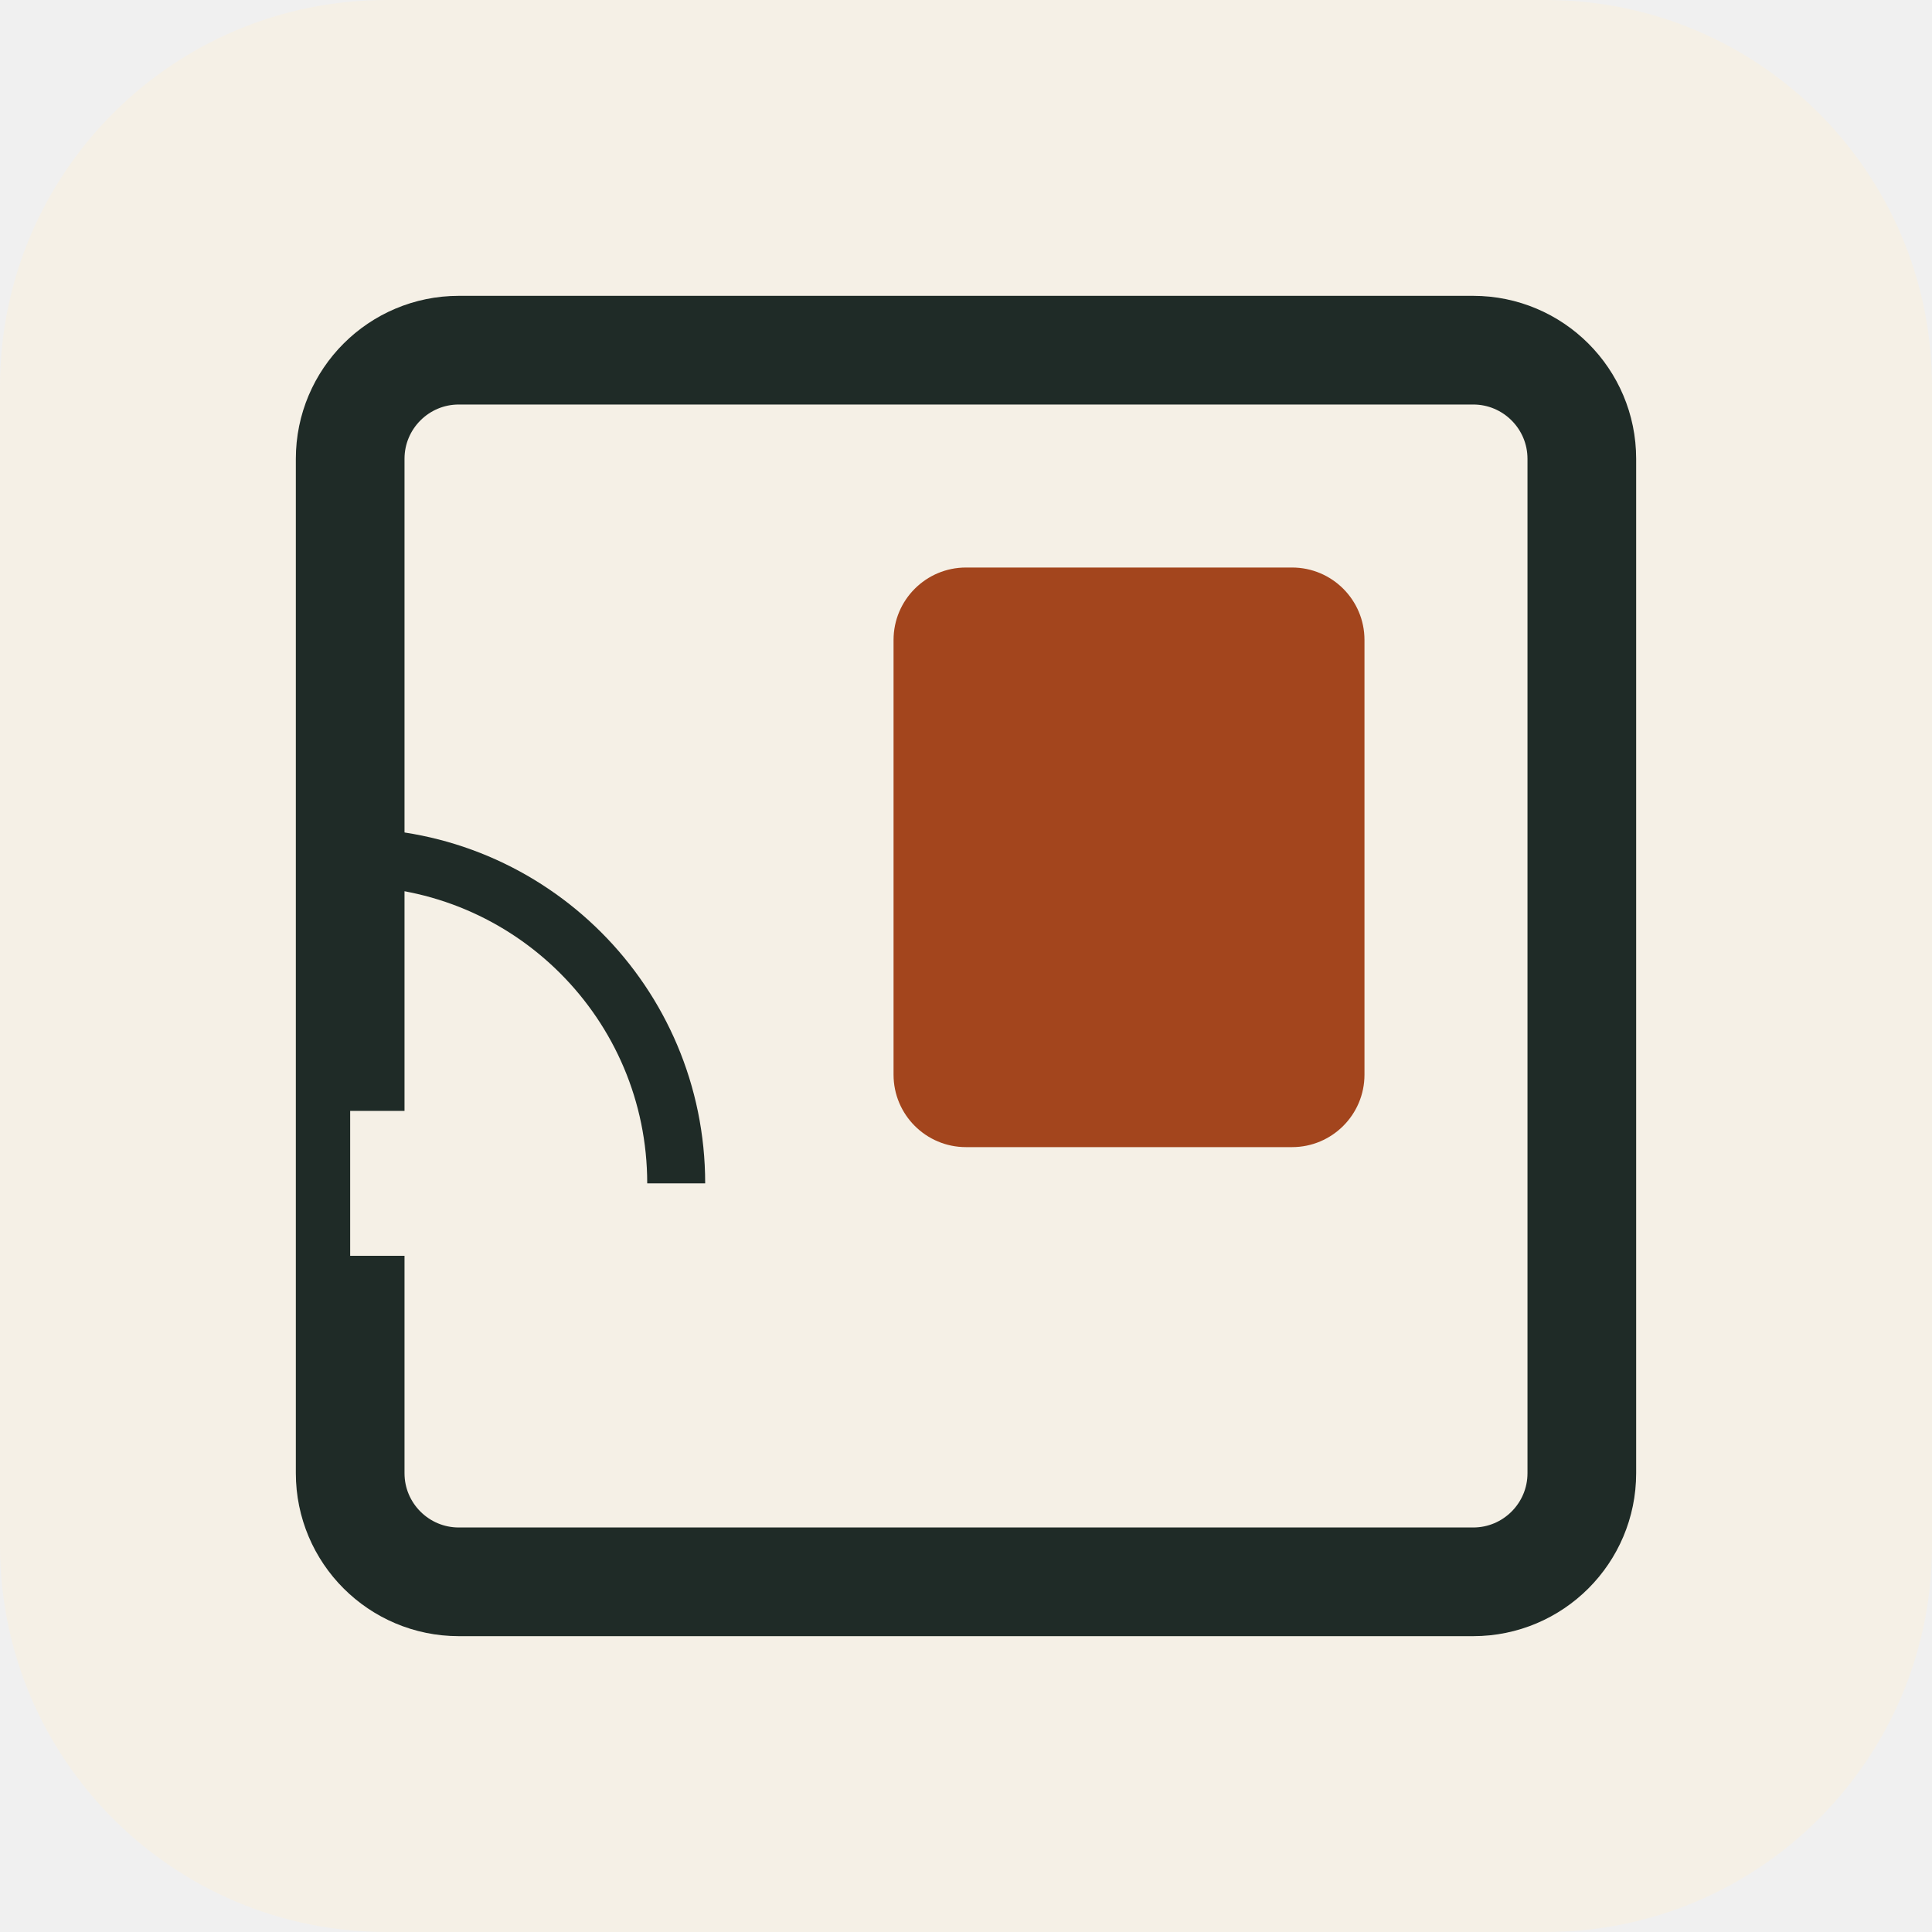
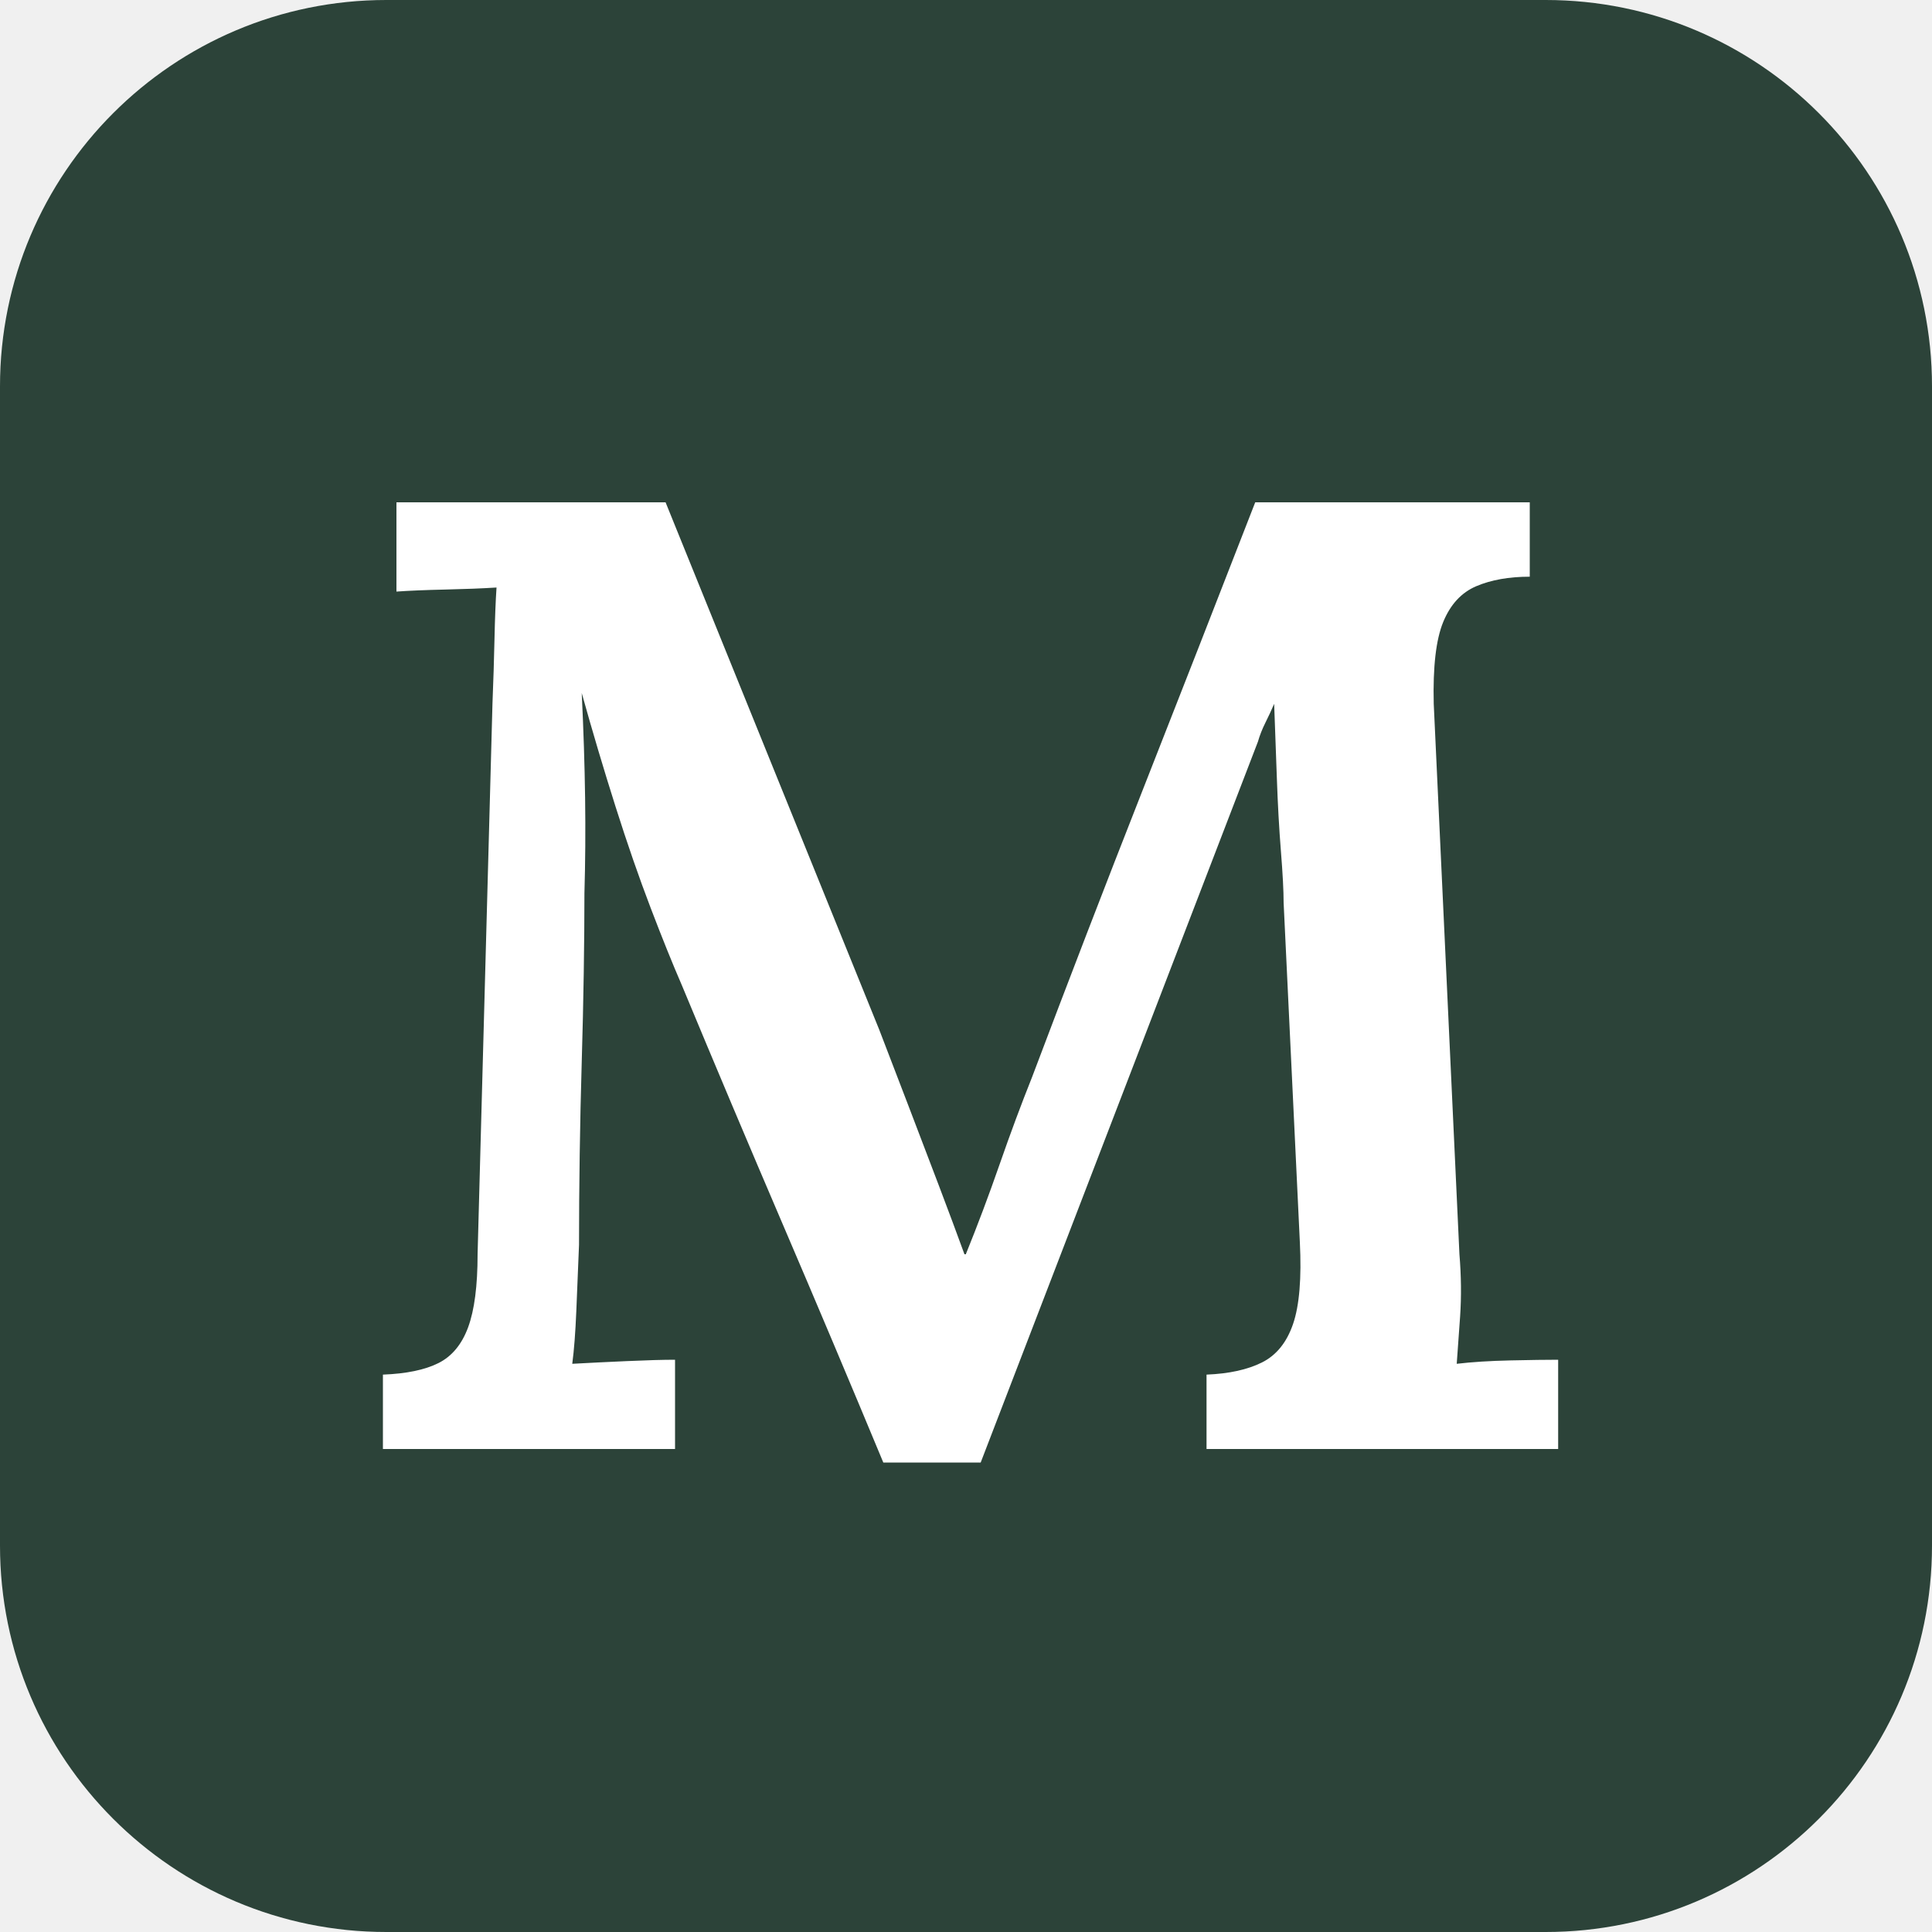
<svg xmlns="http://www.w3.org/2000/svg" viewBox="0 0 40 40">
-   <rect width="40" height="40" rx="8" fill="#F5F0E6" />
-   <g transform="translate(5 5) scale(.75)">
-     <rect x="3" y="3" width="34" height="34" rx="3" fill="none" stroke="#1F2B27" stroke-width="3" />
-     <path d="M3 26h9" stroke="#F5F0E6" stroke-width="4" />
-     <path d="M12 26a9 9 0 0 0-9-9" fill="none" stroke="#1F2B27" stroke-width="1.6" />
-     <rect x="18" y="9" width="13" height="16" rx="2" fill="#A3451D" />
-   </g>
+   <rect width="40" height="40" rx="8" fill="#2C4339" />
+   <path transform="translate(6.64 30)" fill="#FFFFFF" d="M11.648 0.28Q10.612 -2.212 9.562 -4.662Q8.512 -7.112 7.476 -9.604Q7.196 -10.248 6.832 -11.2Q6.468 -12.152 6.104 -13.3Q5.74 -14.448 5.404 -15.652Q5.46 -14.504 5.474 -13.482Q5.488 -12.46 5.46 -11.508Q5.46 -10.752 5.446 -9.856Q5.432 -8.96 5.404 -8.008Q5.376 -7.056 5.362 -6.09Q5.348 -5.124 5.348 -4.228Q5.32 -3.528 5.292 -2.856Q5.264 -2.184 5.208 -1.764Q5.712 -1.792 6.342 -1.82Q6.972 -1.848 7.336 -1.848V0.0H1.288V-1.54Q2.016 -1.568 2.436 -1.778Q2.856 -1.988 3.052 -2.52Q3.248 -3.052 3.248 -4.032L3.556 -15.428Q3.584 -16.128 3.598 -16.772Q3.612 -17.416 3.64 -17.836Q3.192 -17.808 2.576 -17.794Q1.96 -17.78 1.568 -17.752V-19.6H7.14L11.564 -8.68Q11.844 -7.952 12.166 -7.112Q12.488 -6.272 12.796 -5.46Q13.104 -4.648 13.328 -4.032H13.356Q13.72 -4.928 14.056 -5.894Q14.392 -6.86 14.728 -7.7Q15.848 -10.668 17.01 -13.622Q18.172 -16.576 19.348 -19.6H25.032V-18.06Q24.388 -18.06 23.926 -17.864Q23.464 -17.668 23.24 -17.122Q23.016 -16.576 23.044 -15.428L23.576 -4.032Q23.632 -3.36 23.59 -2.744Q23.548 -2.128 23.52 -1.764Q23.996 -1.82 24.626 -1.834Q25.256 -1.848 25.62 -1.848V0.0H18.34V-1.54Q19.04 -1.568 19.488 -1.792Q19.936 -2.016 20.132 -2.59Q20.328 -3.164 20.272 -4.284L19.936 -11.312Q19.936 -11.676 19.88 -12.376Q19.824 -13.076 19.796 -13.888Q19.768 -14.7 19.74 -15.428Q19.656 -15.232 19.558 -15.036Q19.46 -14.84 19.404 -14.644L13.664 0.28Z" />
</svg>
